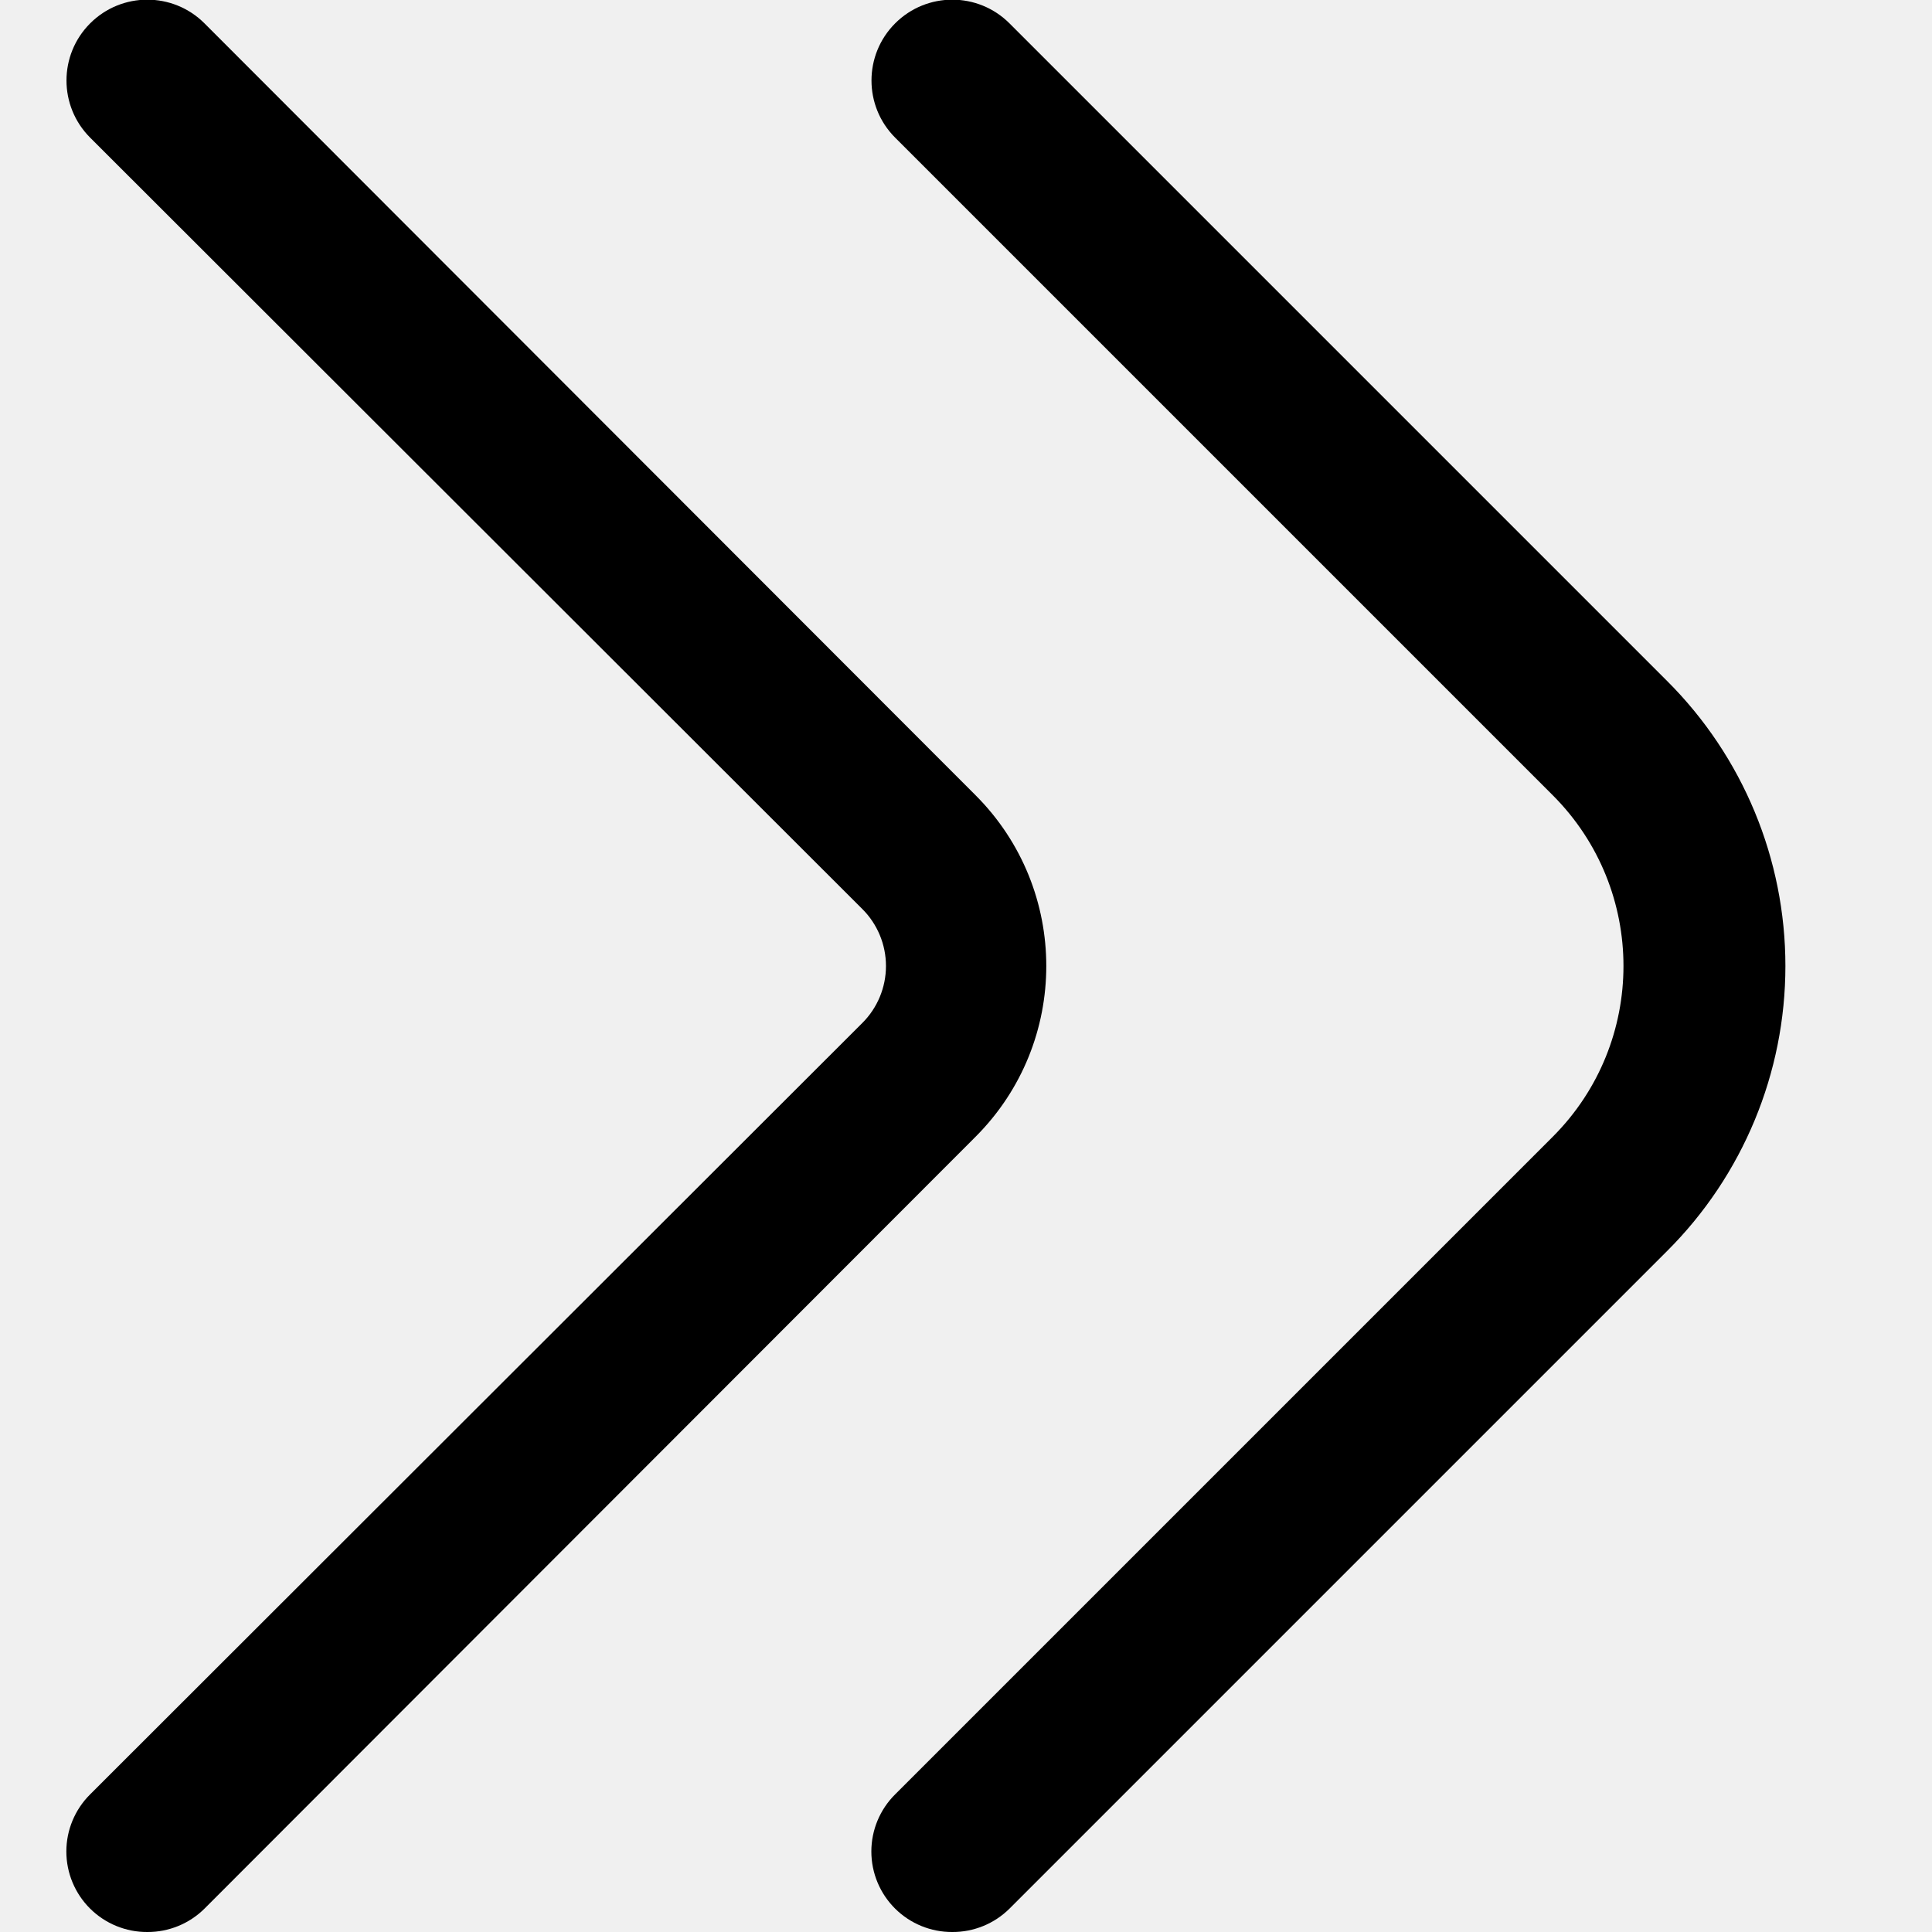
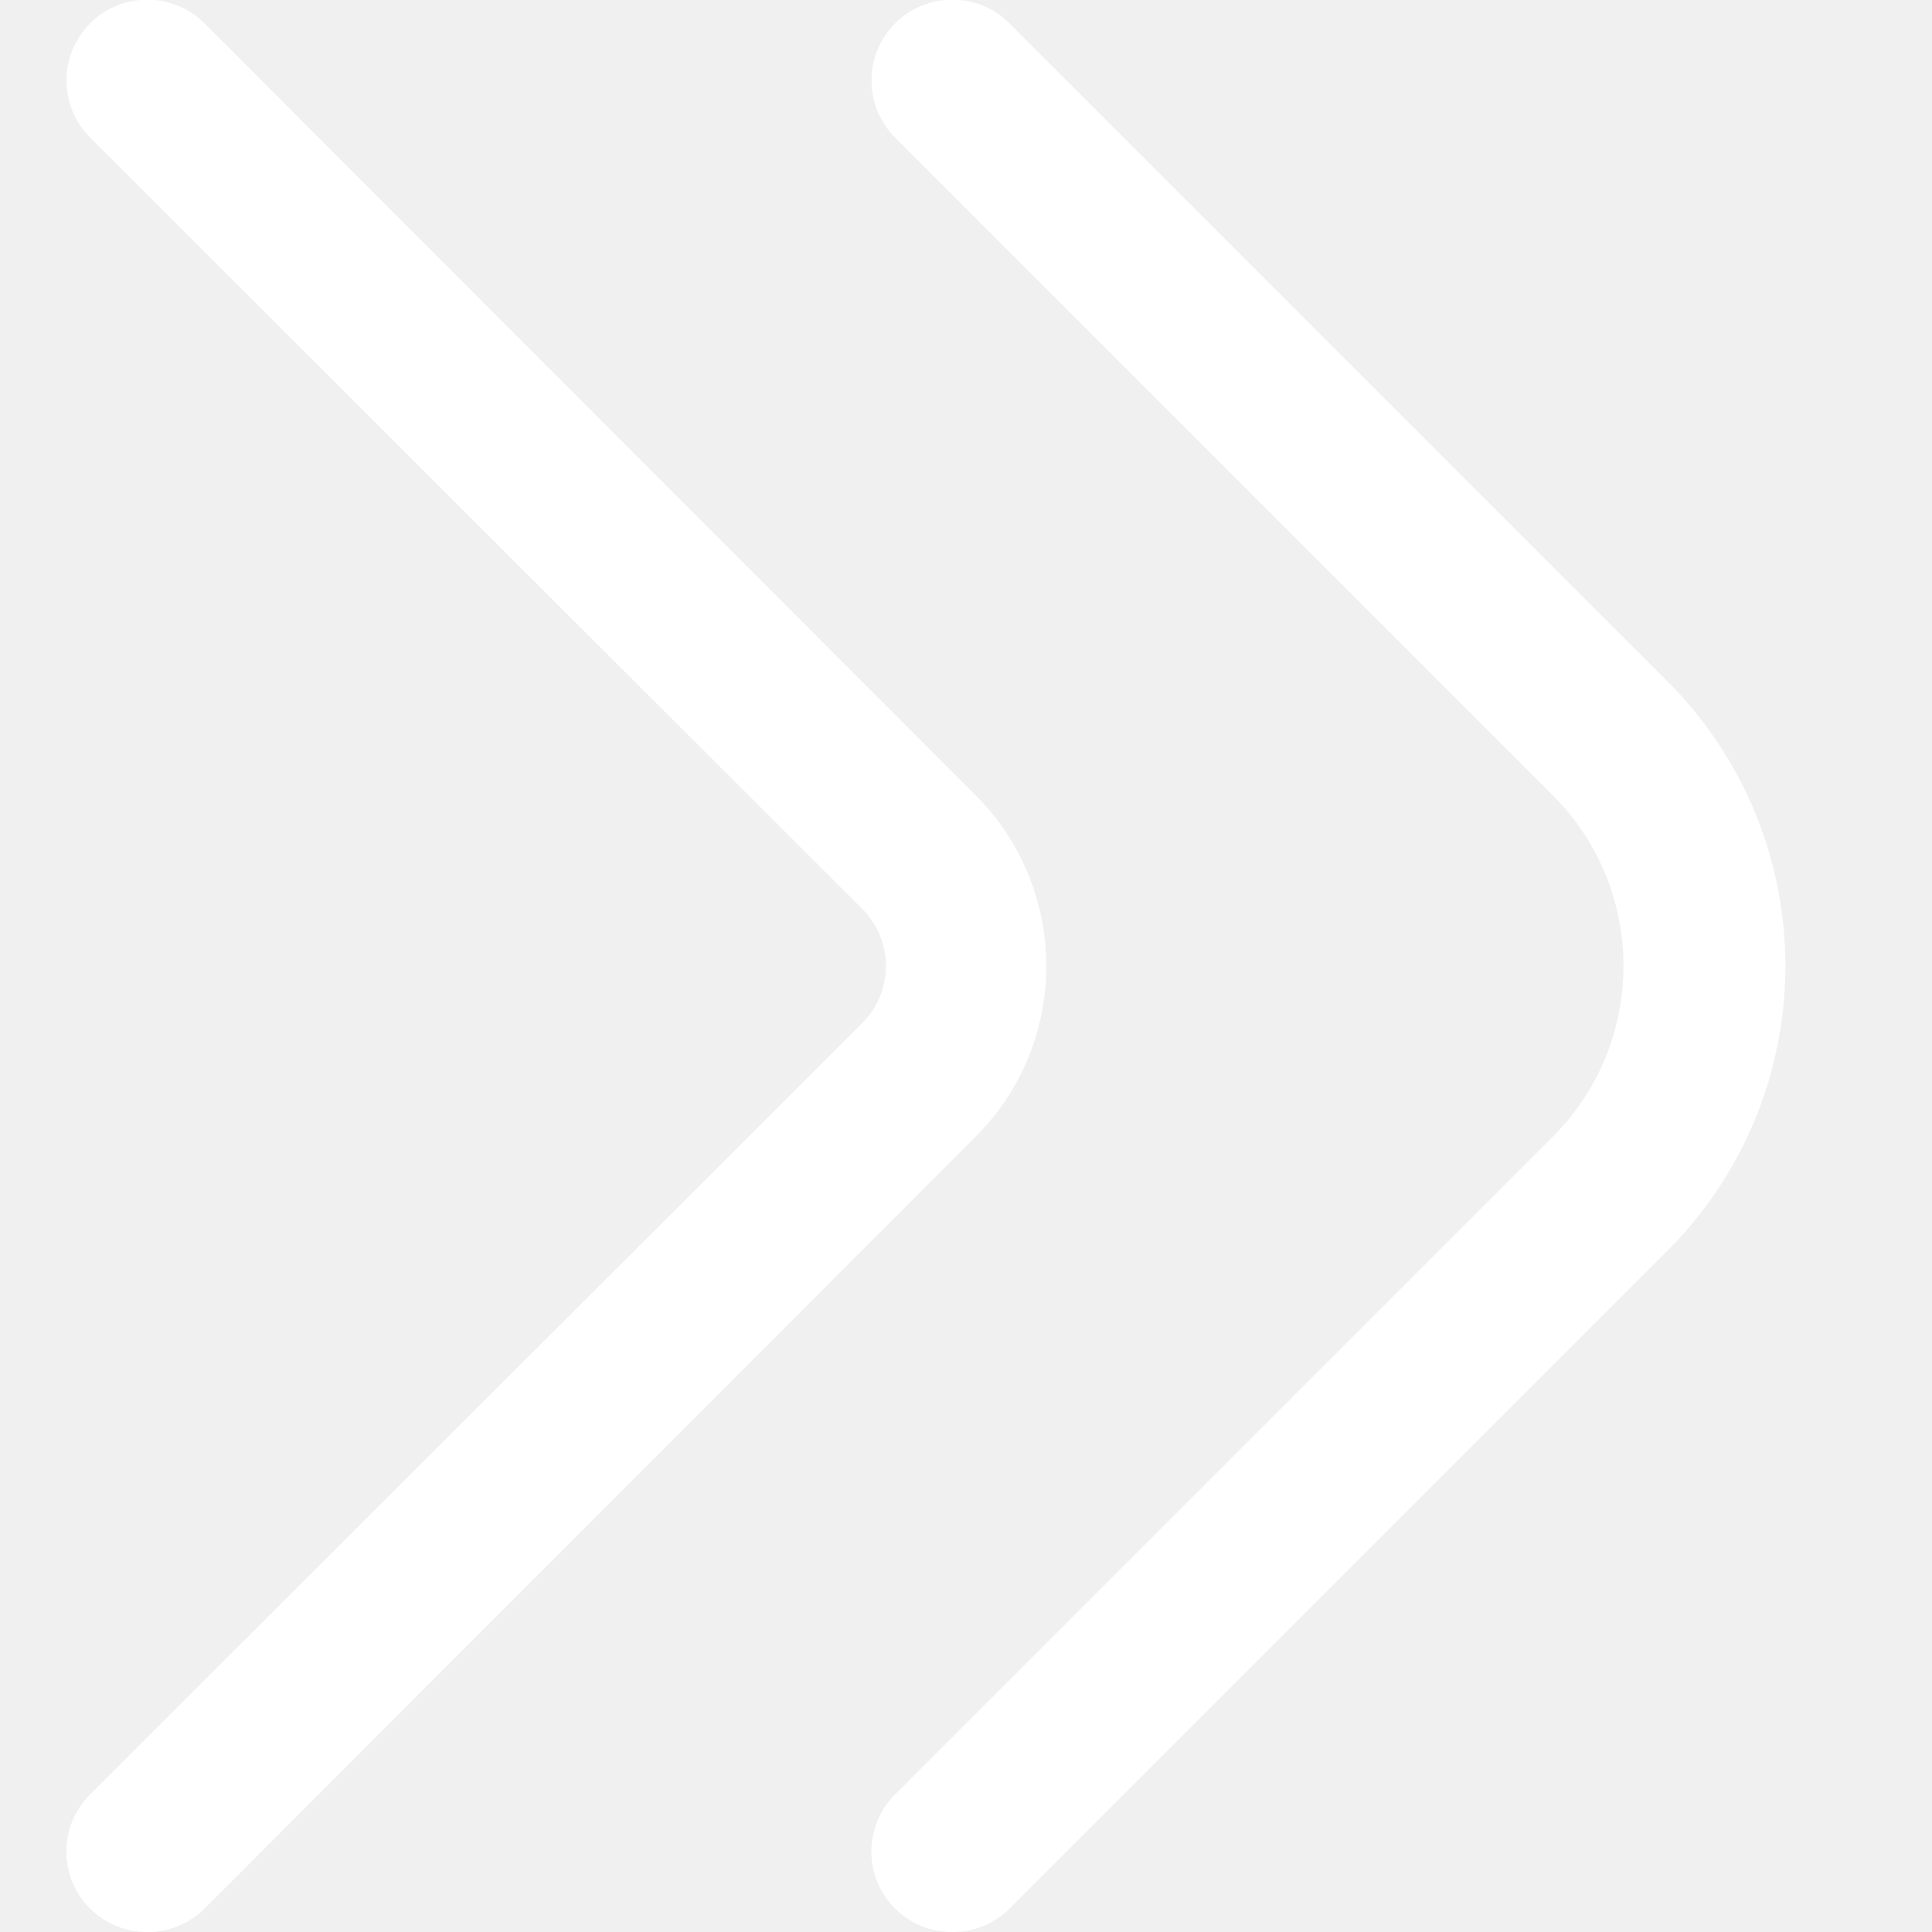
- <svg xmlns="http://www.w3.org/2000/svg" id="Outline" viewBox="0 0 24 24" width="512" height="512">
+ <svg xmlns="http://www.w3.org/2000/svg" id="Outline" viewBox="0 0 24 24" width="24" height="24" fill="white">
  <path d="M11.83,24a1,1,0,0,1-.71-.29,1,1,0,0,1,0-1.42l8.17-8.17a3,3,0,0,0,0-4.24L11.12,1.71A1,1,0,1,1,12.54.29l8.17,8.17a5,5,0,0,1,0,7.08l-8.17,8.17A1,1,0,0,1,11.83,24Z" />
  <path d="M1.83,24a1,1,0,0,1-.71-.29,1,1,0,0,1,0-1.42l9.59-9.58a1,1,0,0,0,0-1.42L1.12,1.71A1,1,0,0,1,2.54.29l9.58,9.59a3,3,0,0,1,0,4.24L2.54,23.71A1,1,0,0,1,1.83,24Z" />
</svg>
